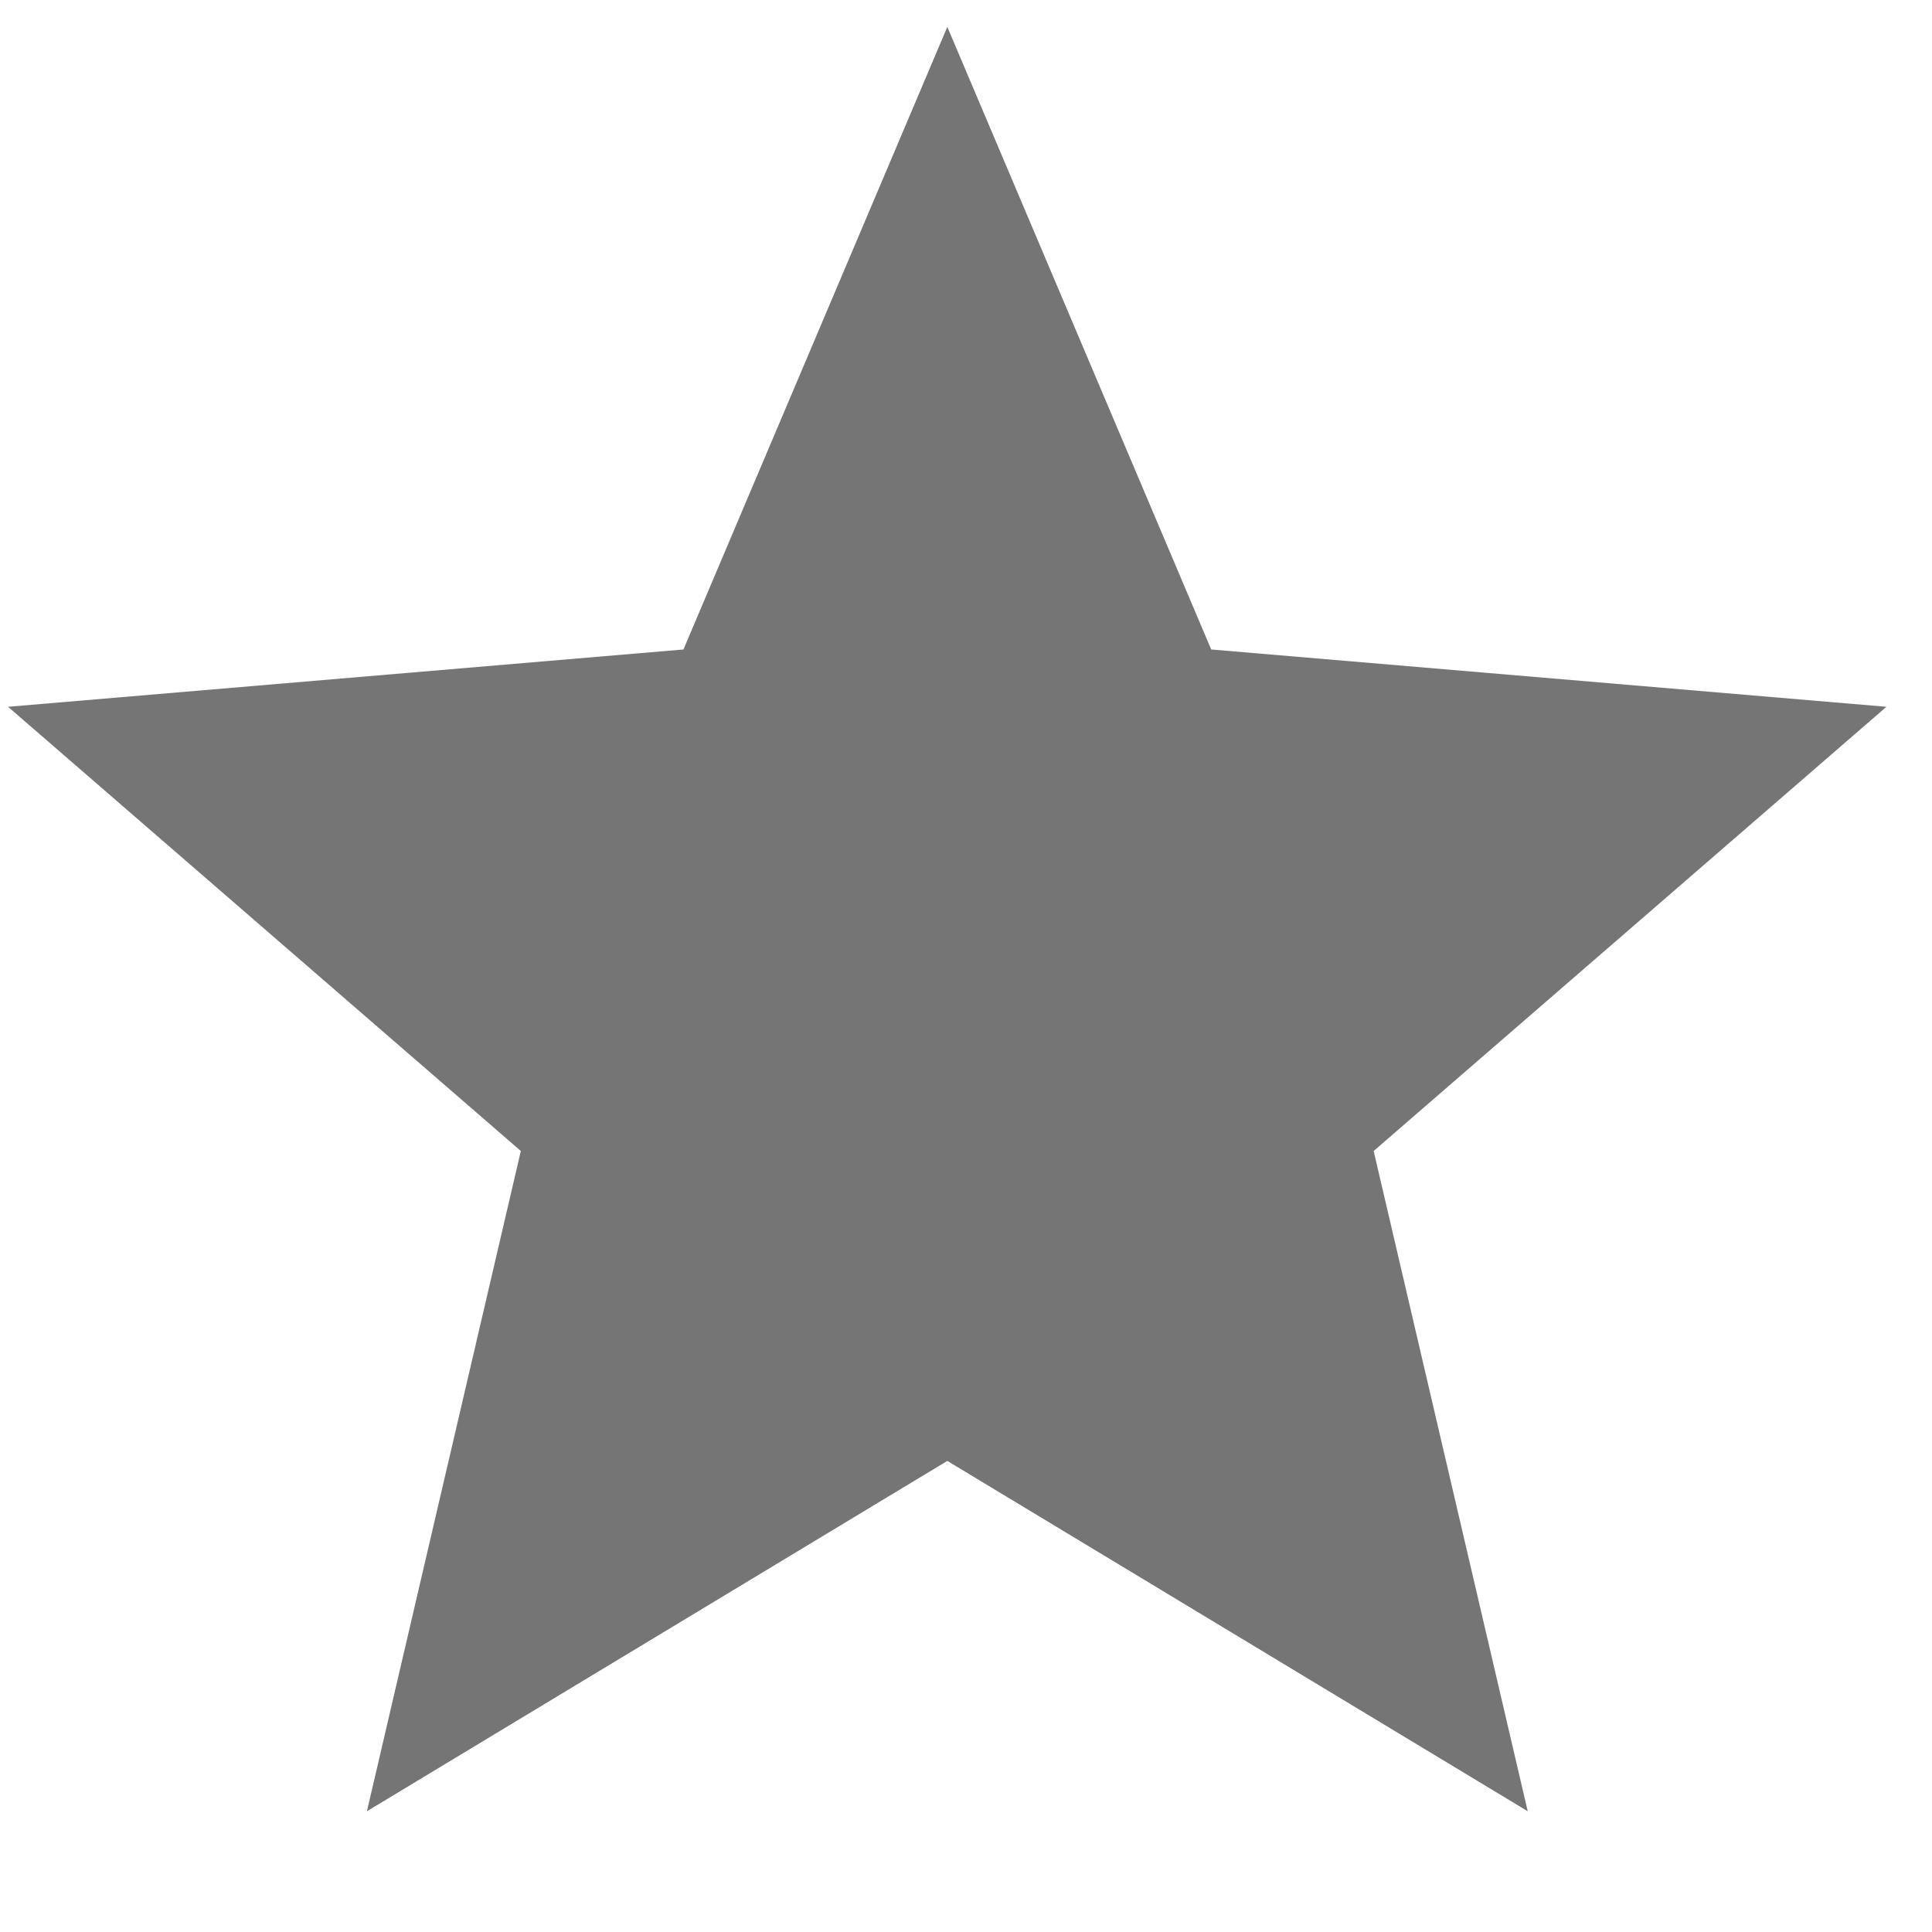
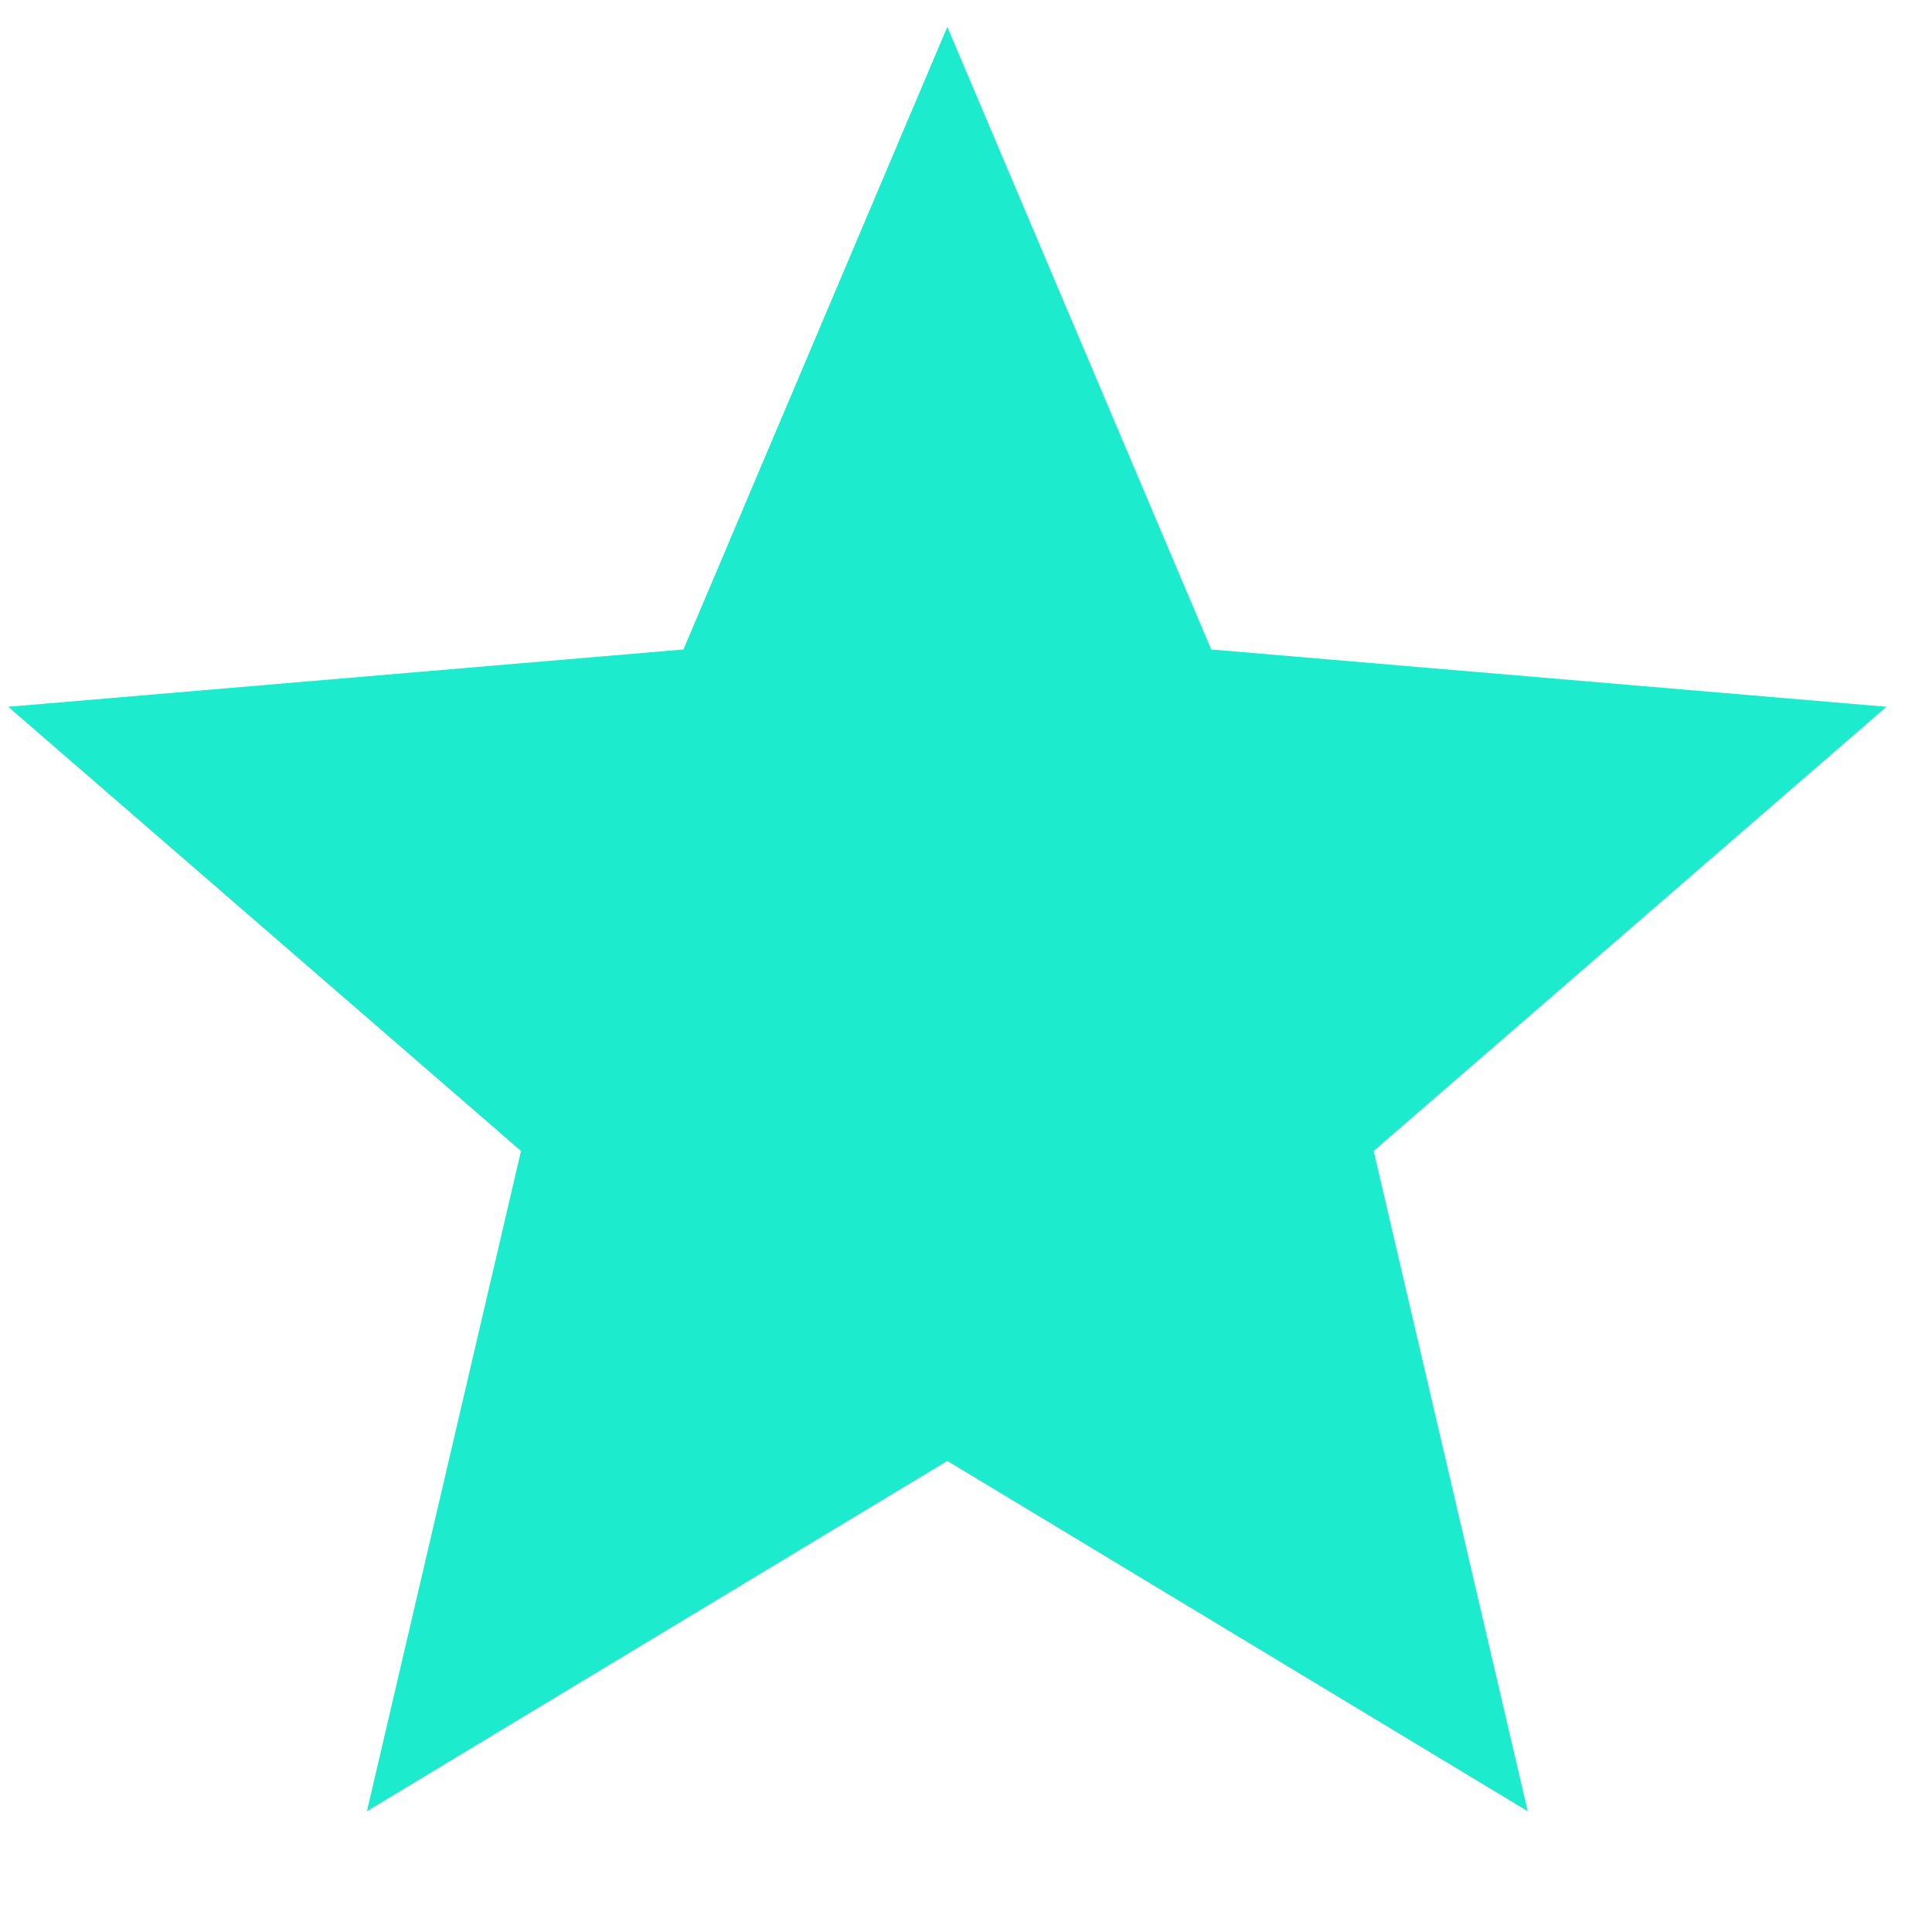
<svg xmlns="http://www.w3.org/2000/svg" width="12" height="12" viewBox="0 0 12 12" fill="none">
-   <path d="M5.884 9.074L9.489 11.25L8.532 7.149L11.717 4.39L7.523 4.034L5.884 0.167L4.245 4.034L0.05 4.39L3.235 7.149L2.279 11.25L5.884 9.074Z" fill="#757575" />
+   <path d="M5.884 9.074L9.489 11.25L8.532 7.149L11.717 4.39L7.523 4.034L5.884 0.167L4.245 4.034L0.051 4.39L3.236 7.149L2.279 11.25L5.884 9.074Z" fill="#1DEBCE" />
</svg>
